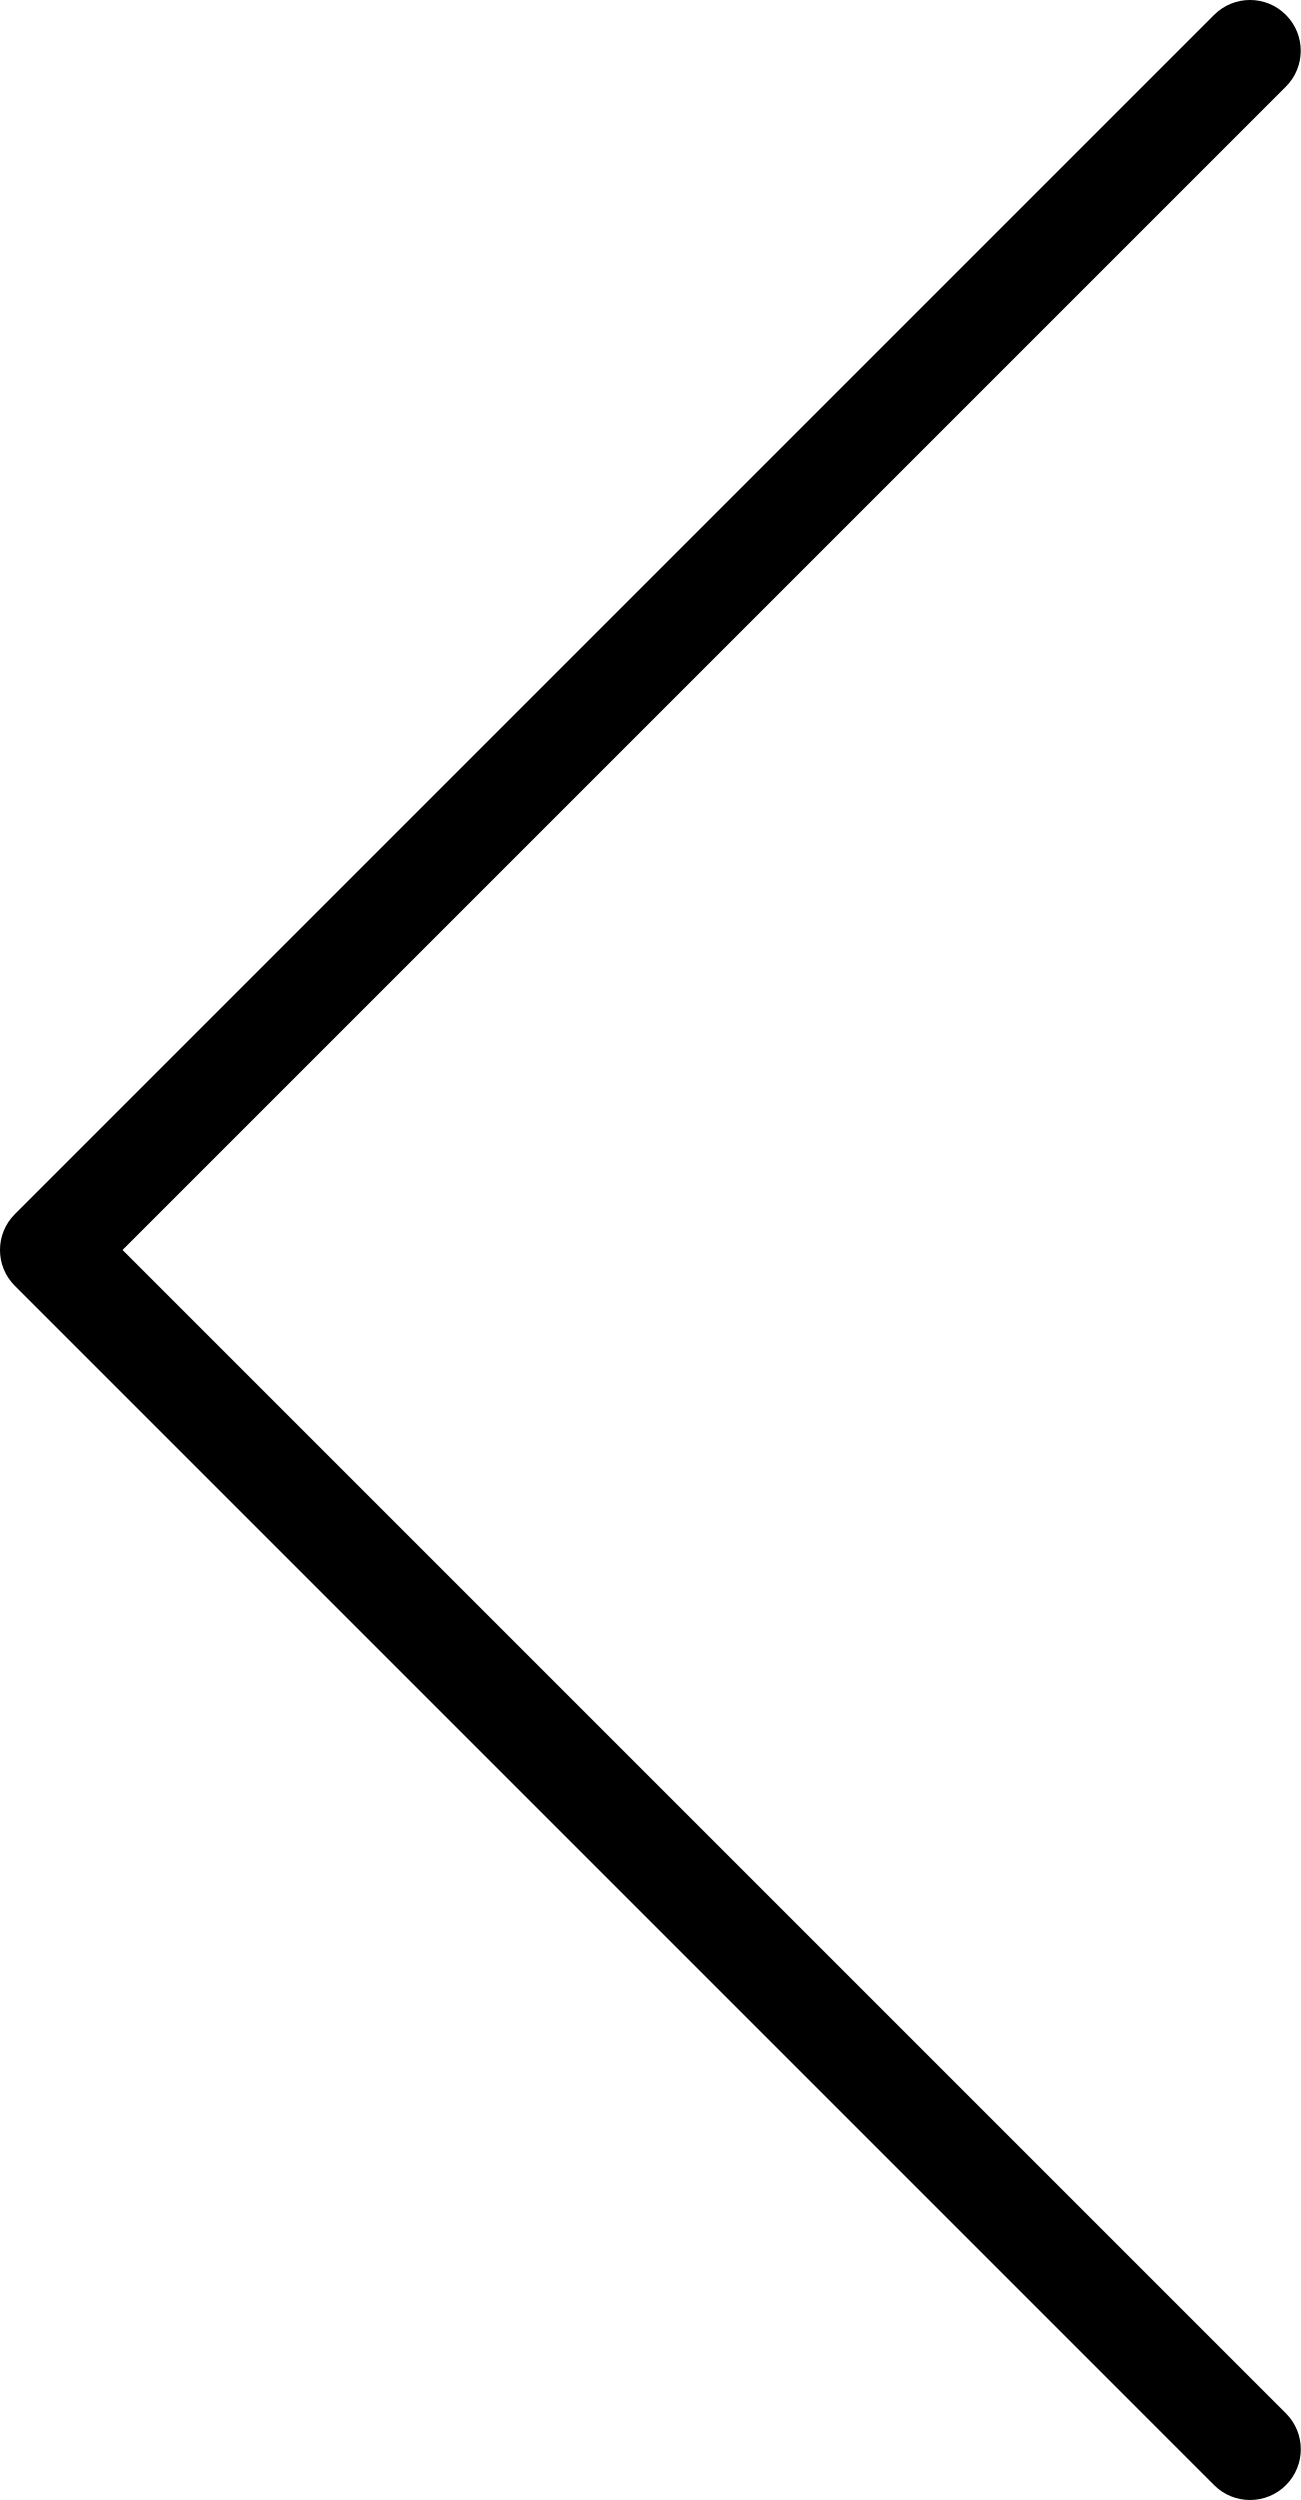
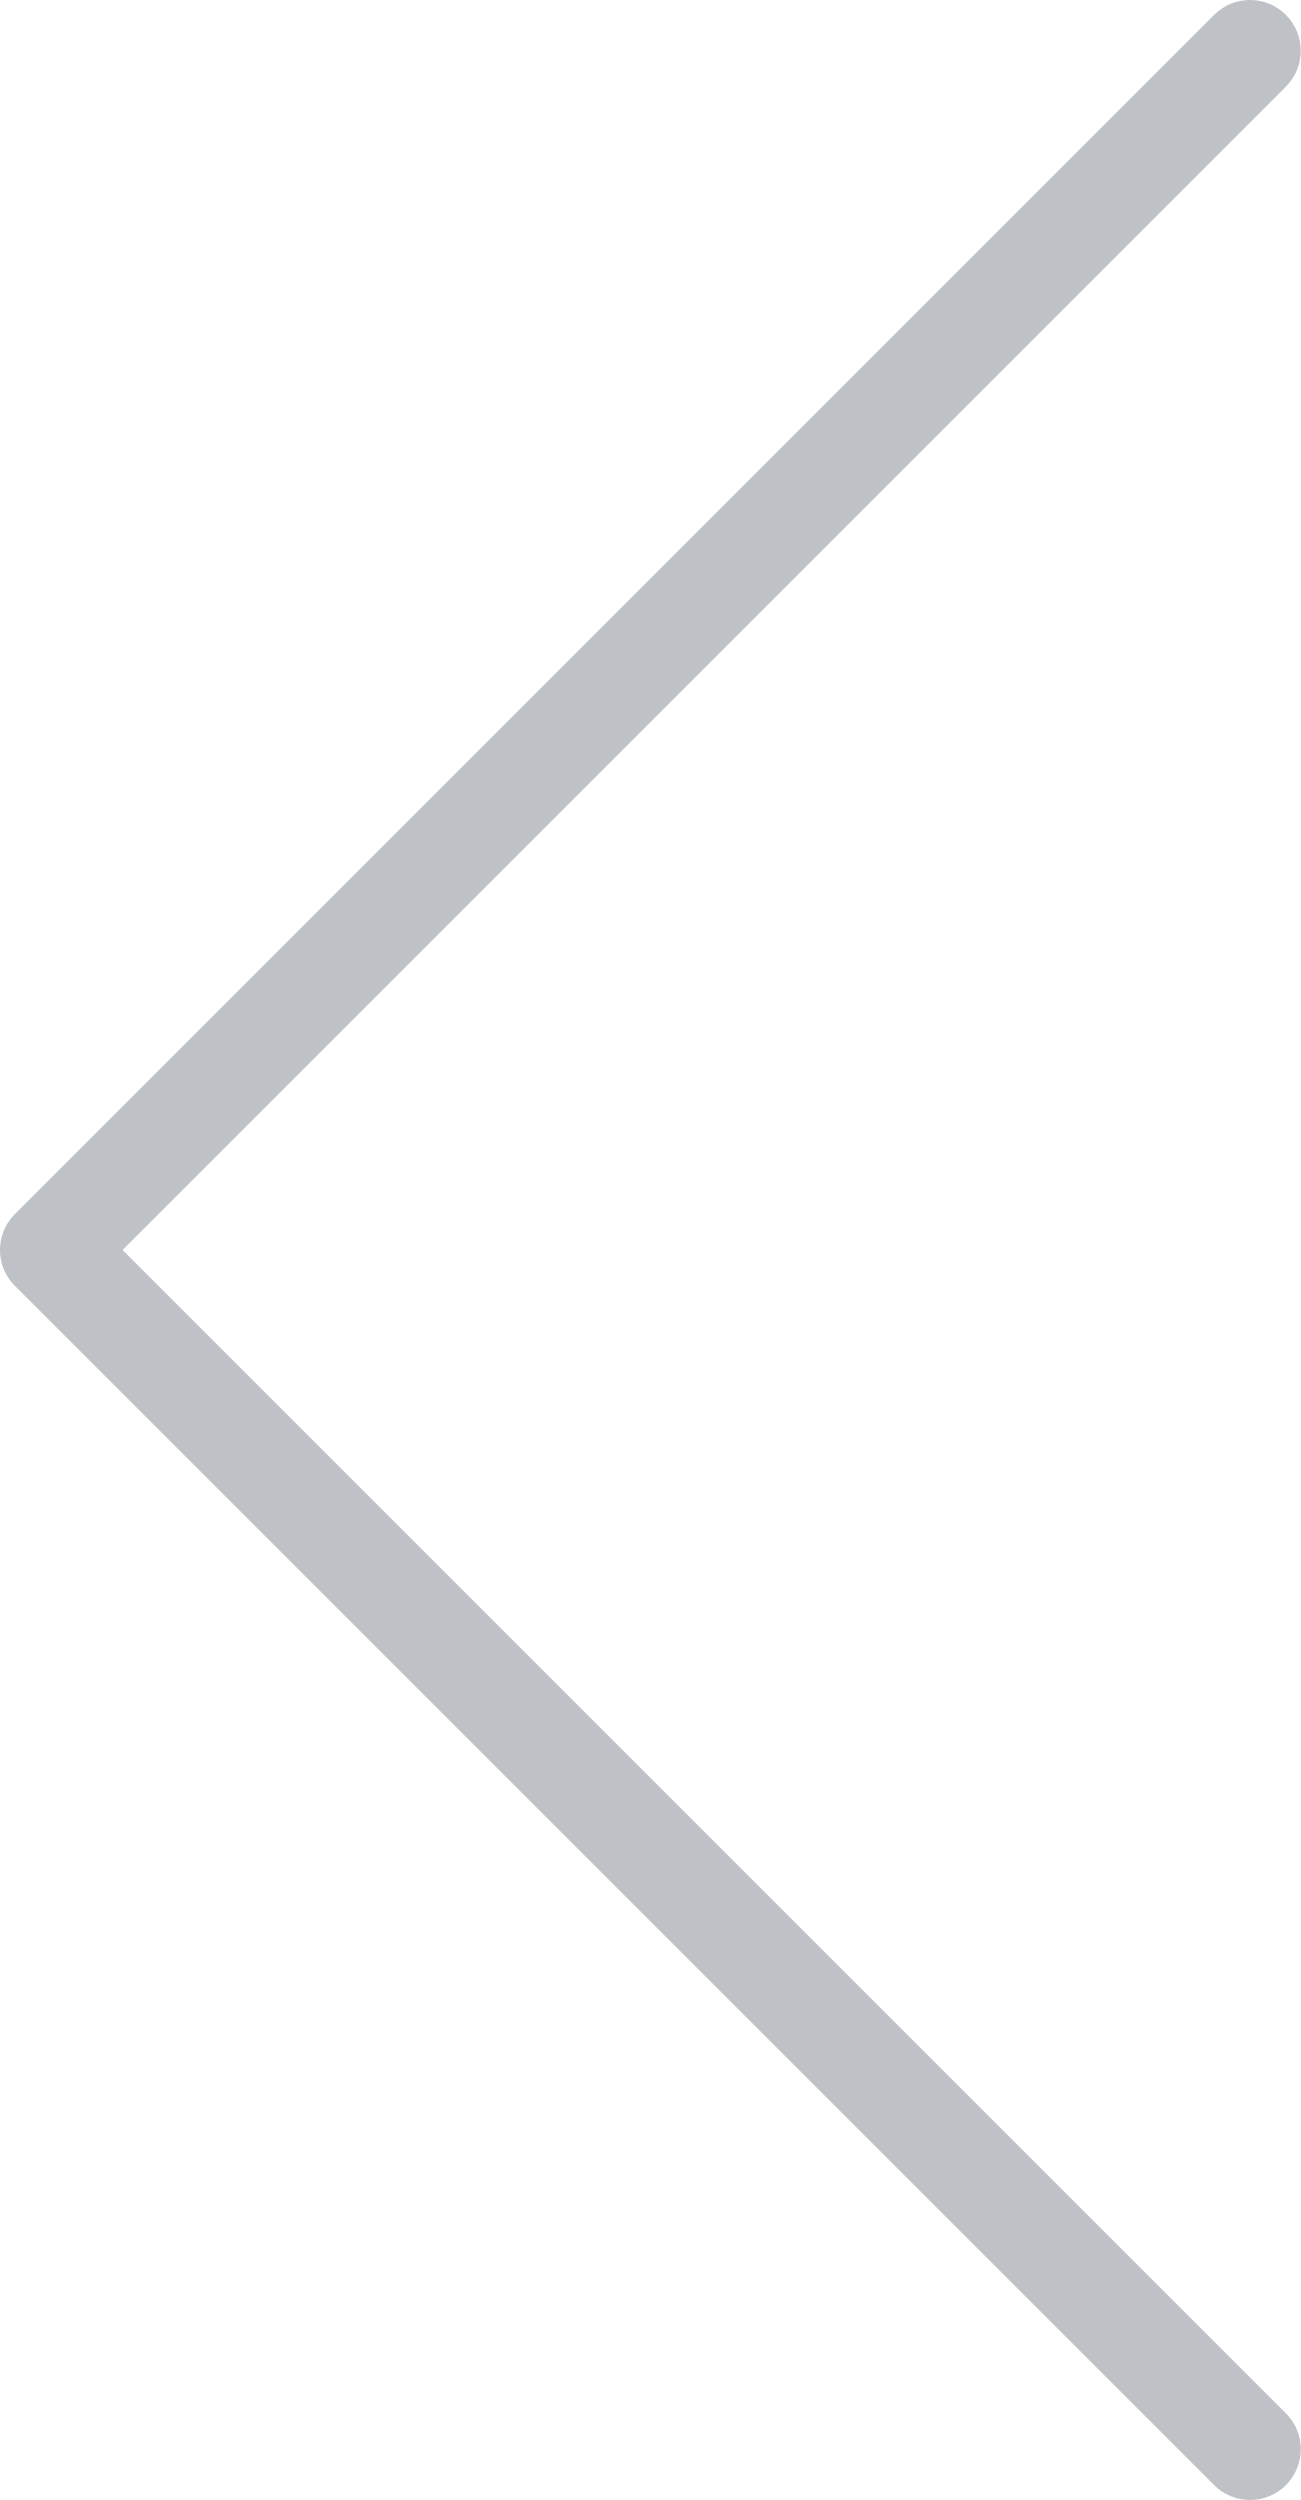
- <svg xmlns="http://www.w3.org/2000/svg" version="1.1" id="Layer_1" x="0px" y="0px" width="21.706px" height="41.719px" viewBox="0 0 21.706 41.719" enable-background="new 0 0 21.706 41.719" xml:space="preserve">
+ <svg xmlns="http://www.w3.org/2000/svg" version="1.1" id="Layer_1" x="0px" y="0px" width="21.706px" height="41.719px" viewBox="0 0 21.706 41.719" enable-background="new 0 0 21.706 41.719" xml:space="preserve" fill="#bec2c7">
  <path d="M2.045,20.859L21.458,1.446c0.331-0.331,0.331-0.867,0-1.198c-0.33-0.331-0.867-0.331-1.197,0L0.248,20.261 c-0.331,0.33-0.331,0.867,0,1.197l20.013,20.013c0.164,0.165,0.382,0.248,0.599,0.248s0.434-0.083,0.599-0.248 c0.331-0.331,0.331-0.867,0-1.198L2.045,20.859z" />
</svg>
